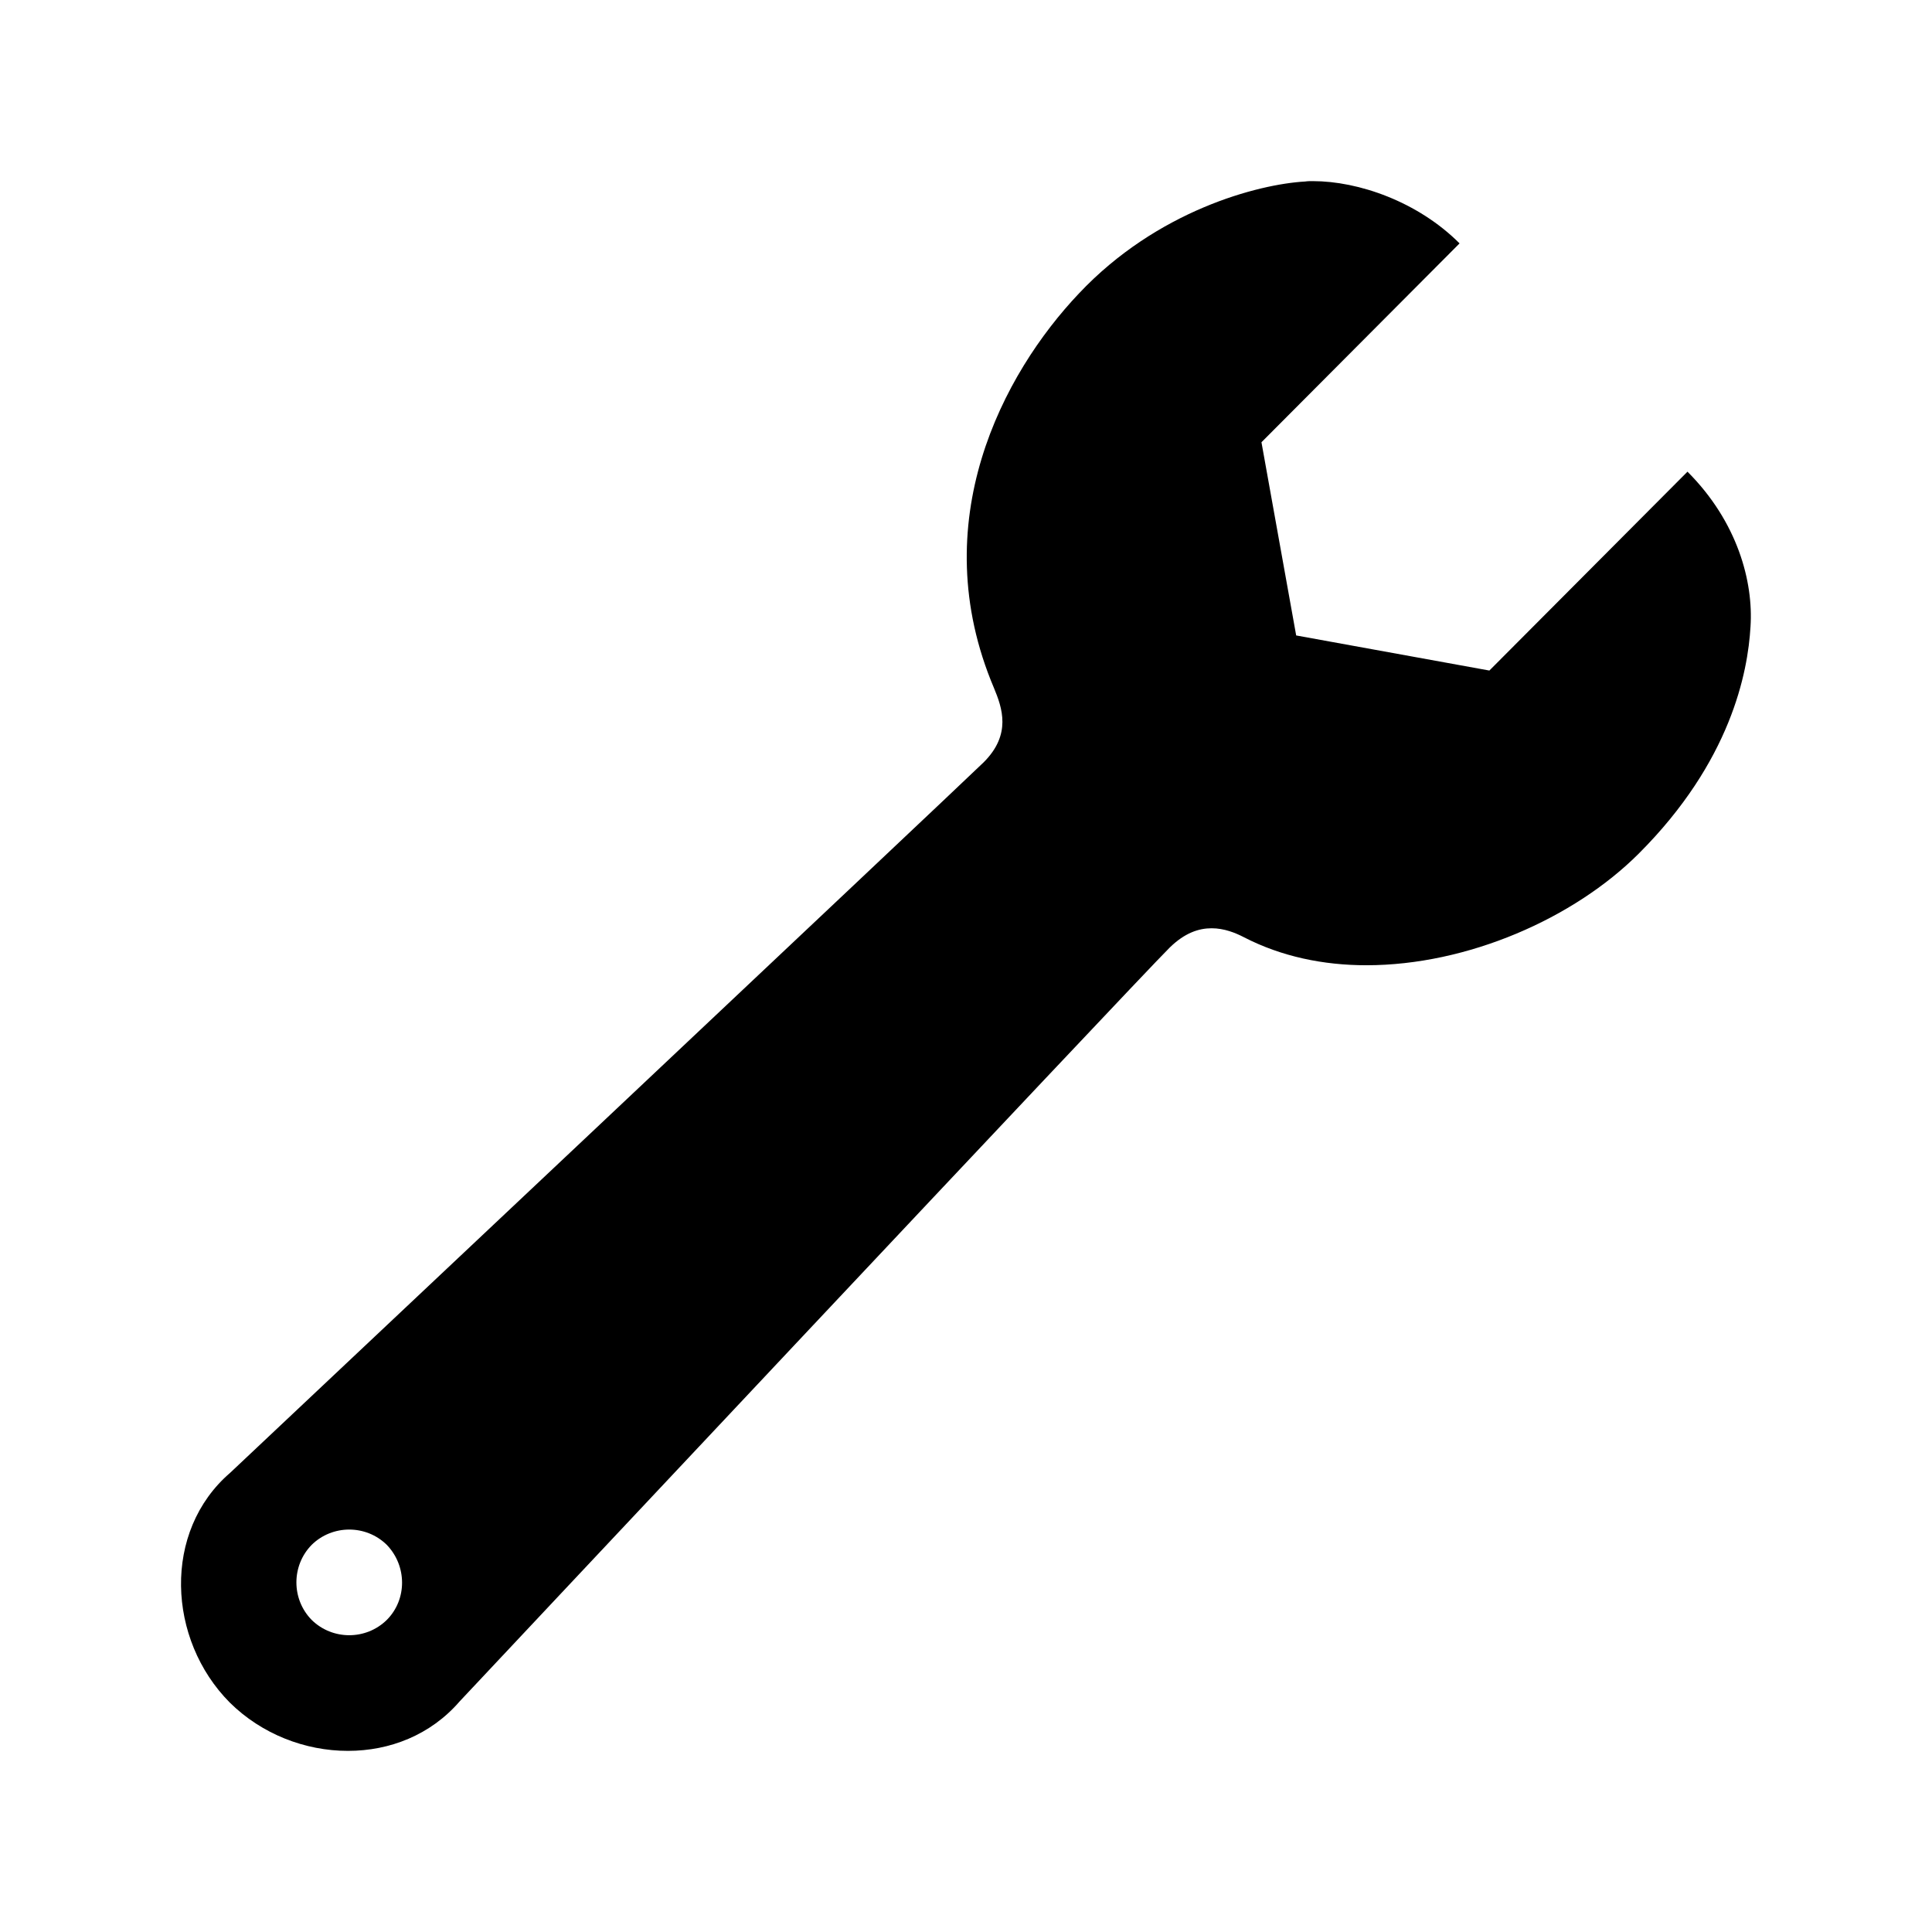
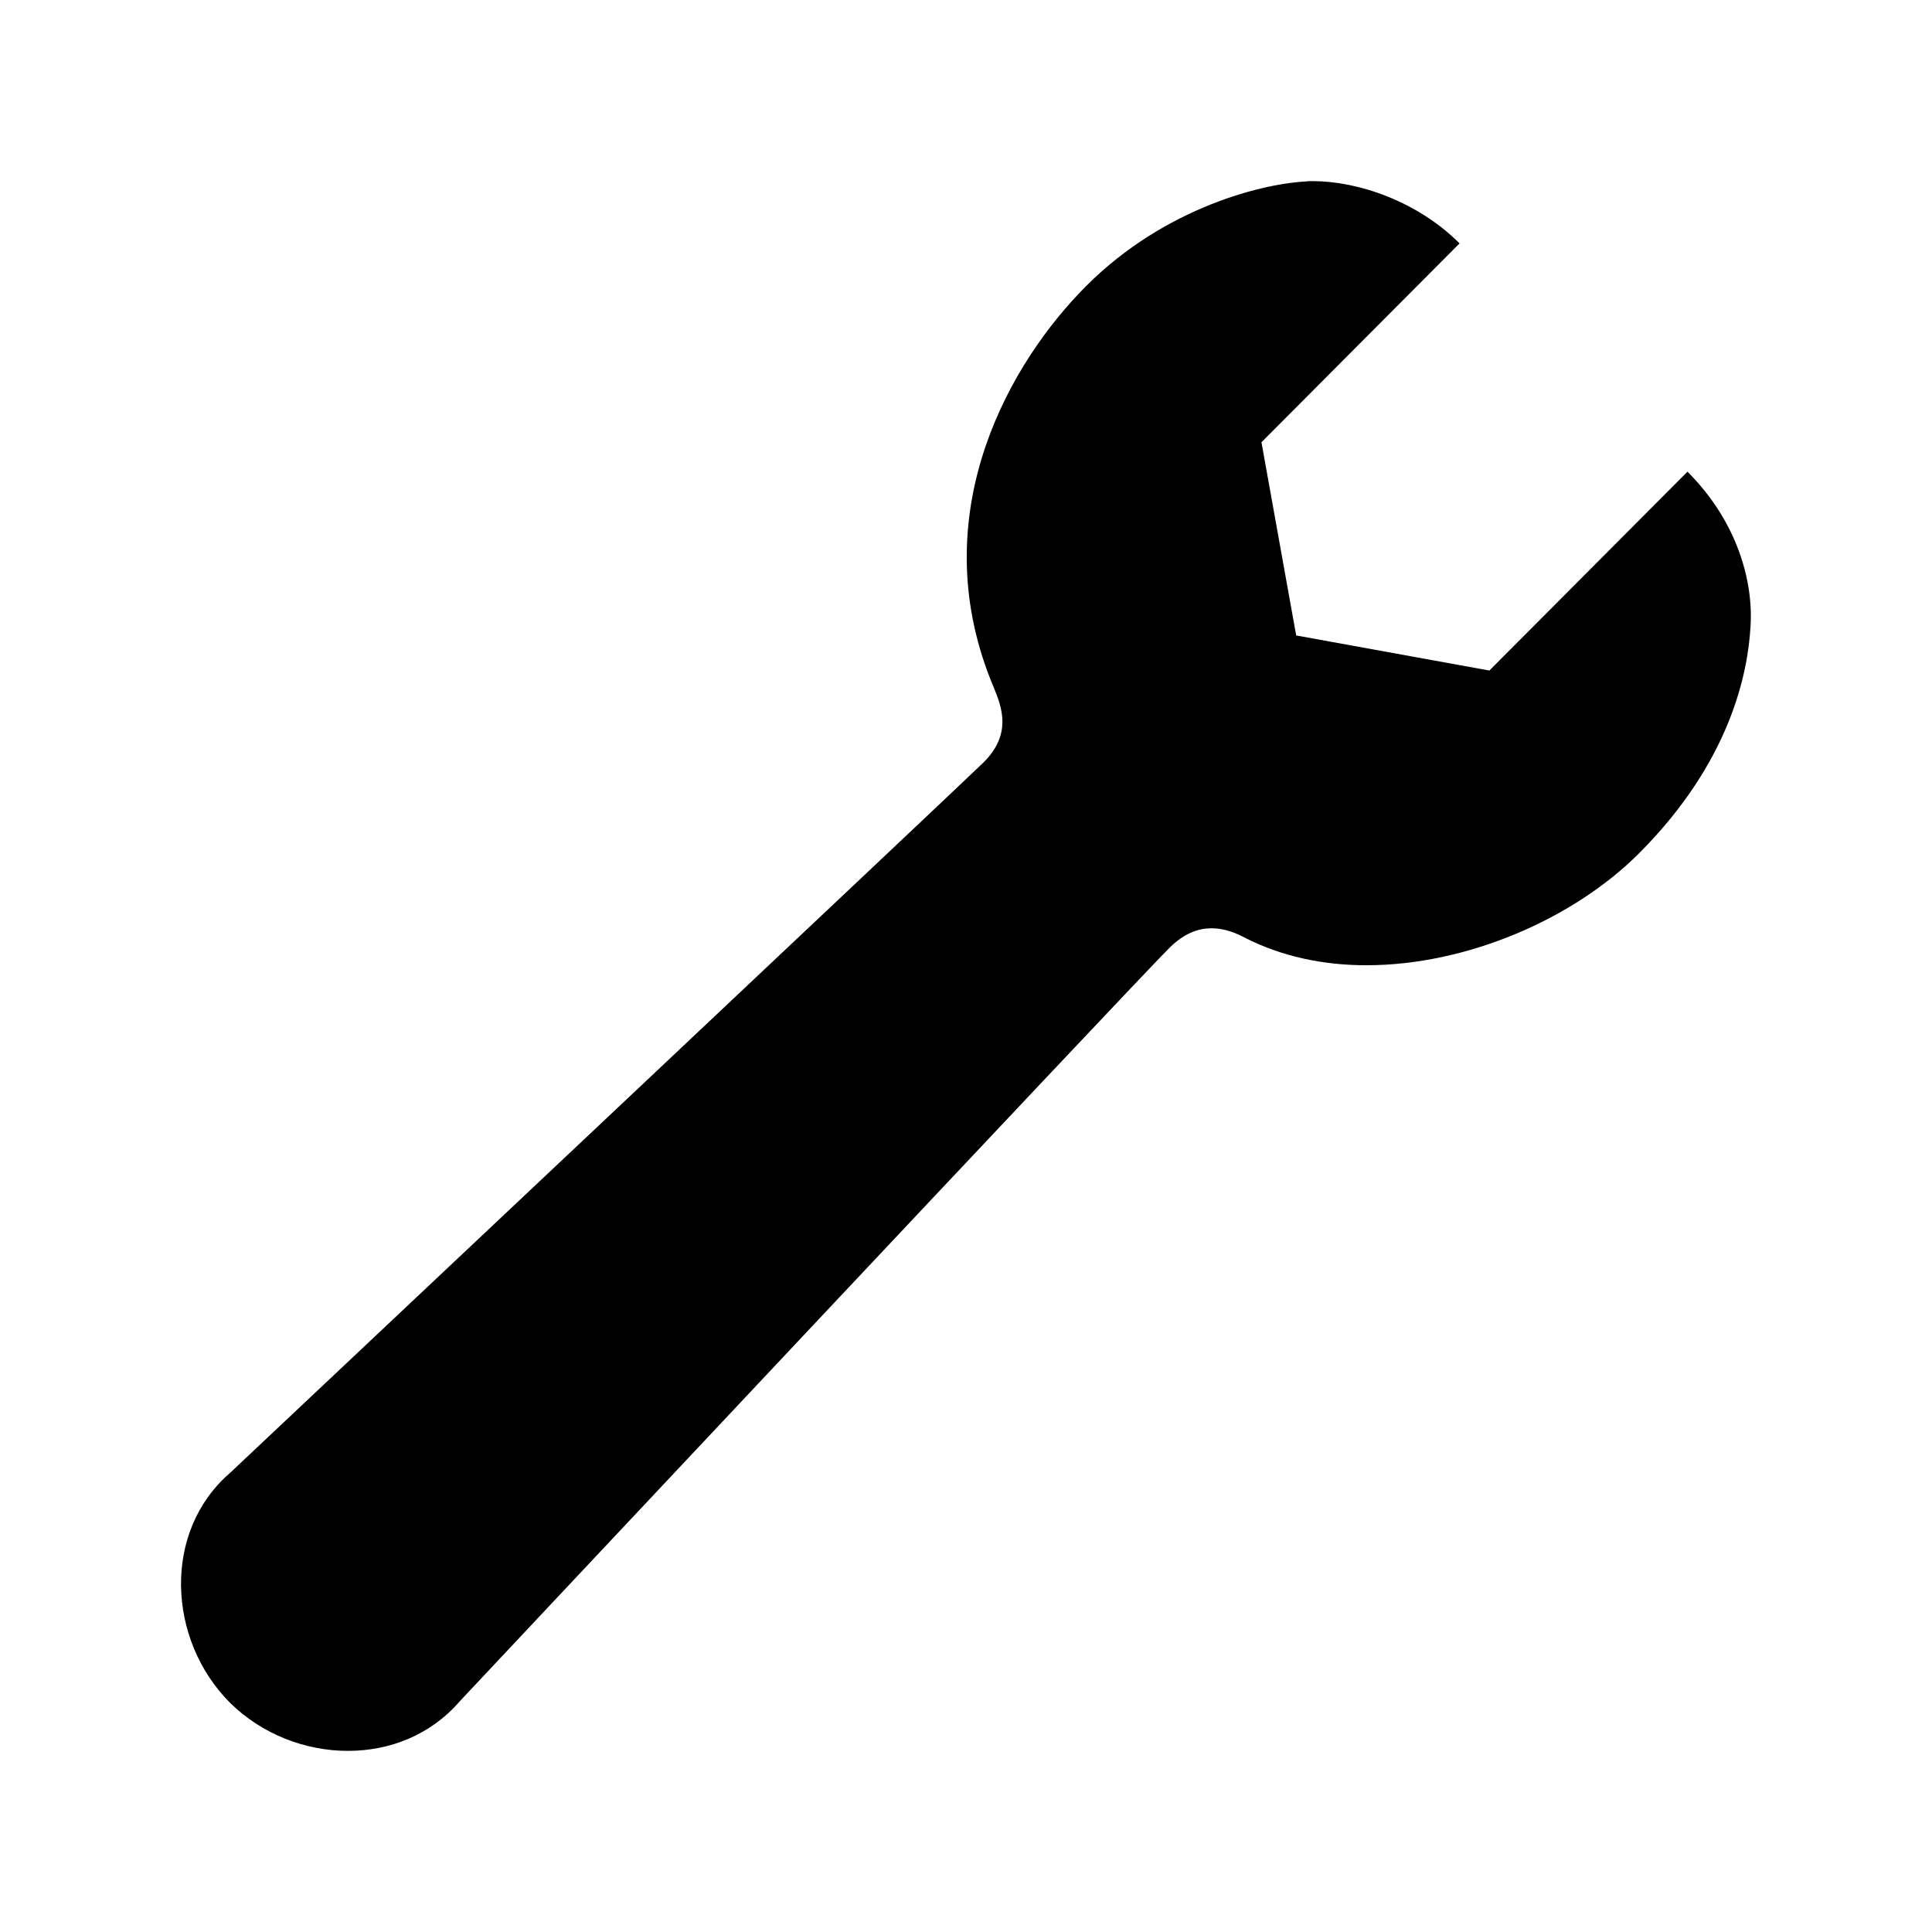
<svg xmlns="http://www.w3.org/2000/svg" viewBox="0 0 512 512">
-   <path fill="none" d="M82.6 409.4c-5.4 5.4-5.4 14.3 0 19.9 5.4 5.4 14.3 5.4 19.9 0 5.4-5.4 5.4-14.4 0-19.9-5.4-5.4-14.4-5.4-19.9 0z" />
-   <path d="M447.2 125l-52.5 52.7-51.2-9.3-9.2-51.2 52.5-52.7C375.7 53.4 360 48 347.9 48c-.7 0-1.4 0-2 .1-12.5.7-39.3 7.7-60 29.7-20.1 21.2-41.1 60.6-22.5 104.5 2.2 5.3 4.7 12.3-2.7 19.7C253.1 209.4 61 390.3 61 390.3c-18 15.5-16.7 44.2-.1 60.9 8.5 8.4 20 12.8 31.3 12.8 11.1 0 21.9-4.2 29.6-13.1 0 0 179.4-191.1 188.2-199.8 4-3.9 7.7-5.1 11.1-5.1 3.3 0 6.3 1.2 8.6 2.4 9.9 5.1 21 7.4 32.4 7.4 26.8 0 55-12.4 72.2-29.6 24.4-24.4 28.9-48 29.6-60.1.8-11.9-3.4-27.8-16.7-41.1zM102.5 429.3c-5.5 5.4-14.4 5.4-19.9 0-5.4-5.5-5.4-14.4 0-19.9 5.5-5.4 14.4-5.4 19.9 0 5.4 5.6 5.4 14.5 0 19.9z" />
+   <path d="M447.2 125l-52.5 52.7-51.2-9.3-9.2-51.2 52.5-52.7C375.7 53.4 360 48 347.9 48c-.7 0-1.4 0-2 .1-12.5.7-39.3 7.7-60 29.7-20.1 21.2-41.1 60.6-22.5 104.5 2.2 5.3 4.7 12.3-2.7 19.7C253.1 209.4 61 390.3 61 390.3c-18 15.5-16.7 44.2-.1 60.9 8.5 8.4 20 12.8 31.3 12.8 11.1 0 21.9-4.2 29.6-13.1 0 0 179.4-191.1 188.2-199.8 4-3.9 7.7-5.1 11.1-5.1 3.3 0 6.3 1.2 8.6 2.4 9.9 5.1 21 7.4 32.4 7.4 26.8 0 55-12.4 72.2-29.6 24.4-24.4 28.9-48 29.6-60.1.8-11.9-3.4-27.8-16.7-41.1z" />
</svg>
